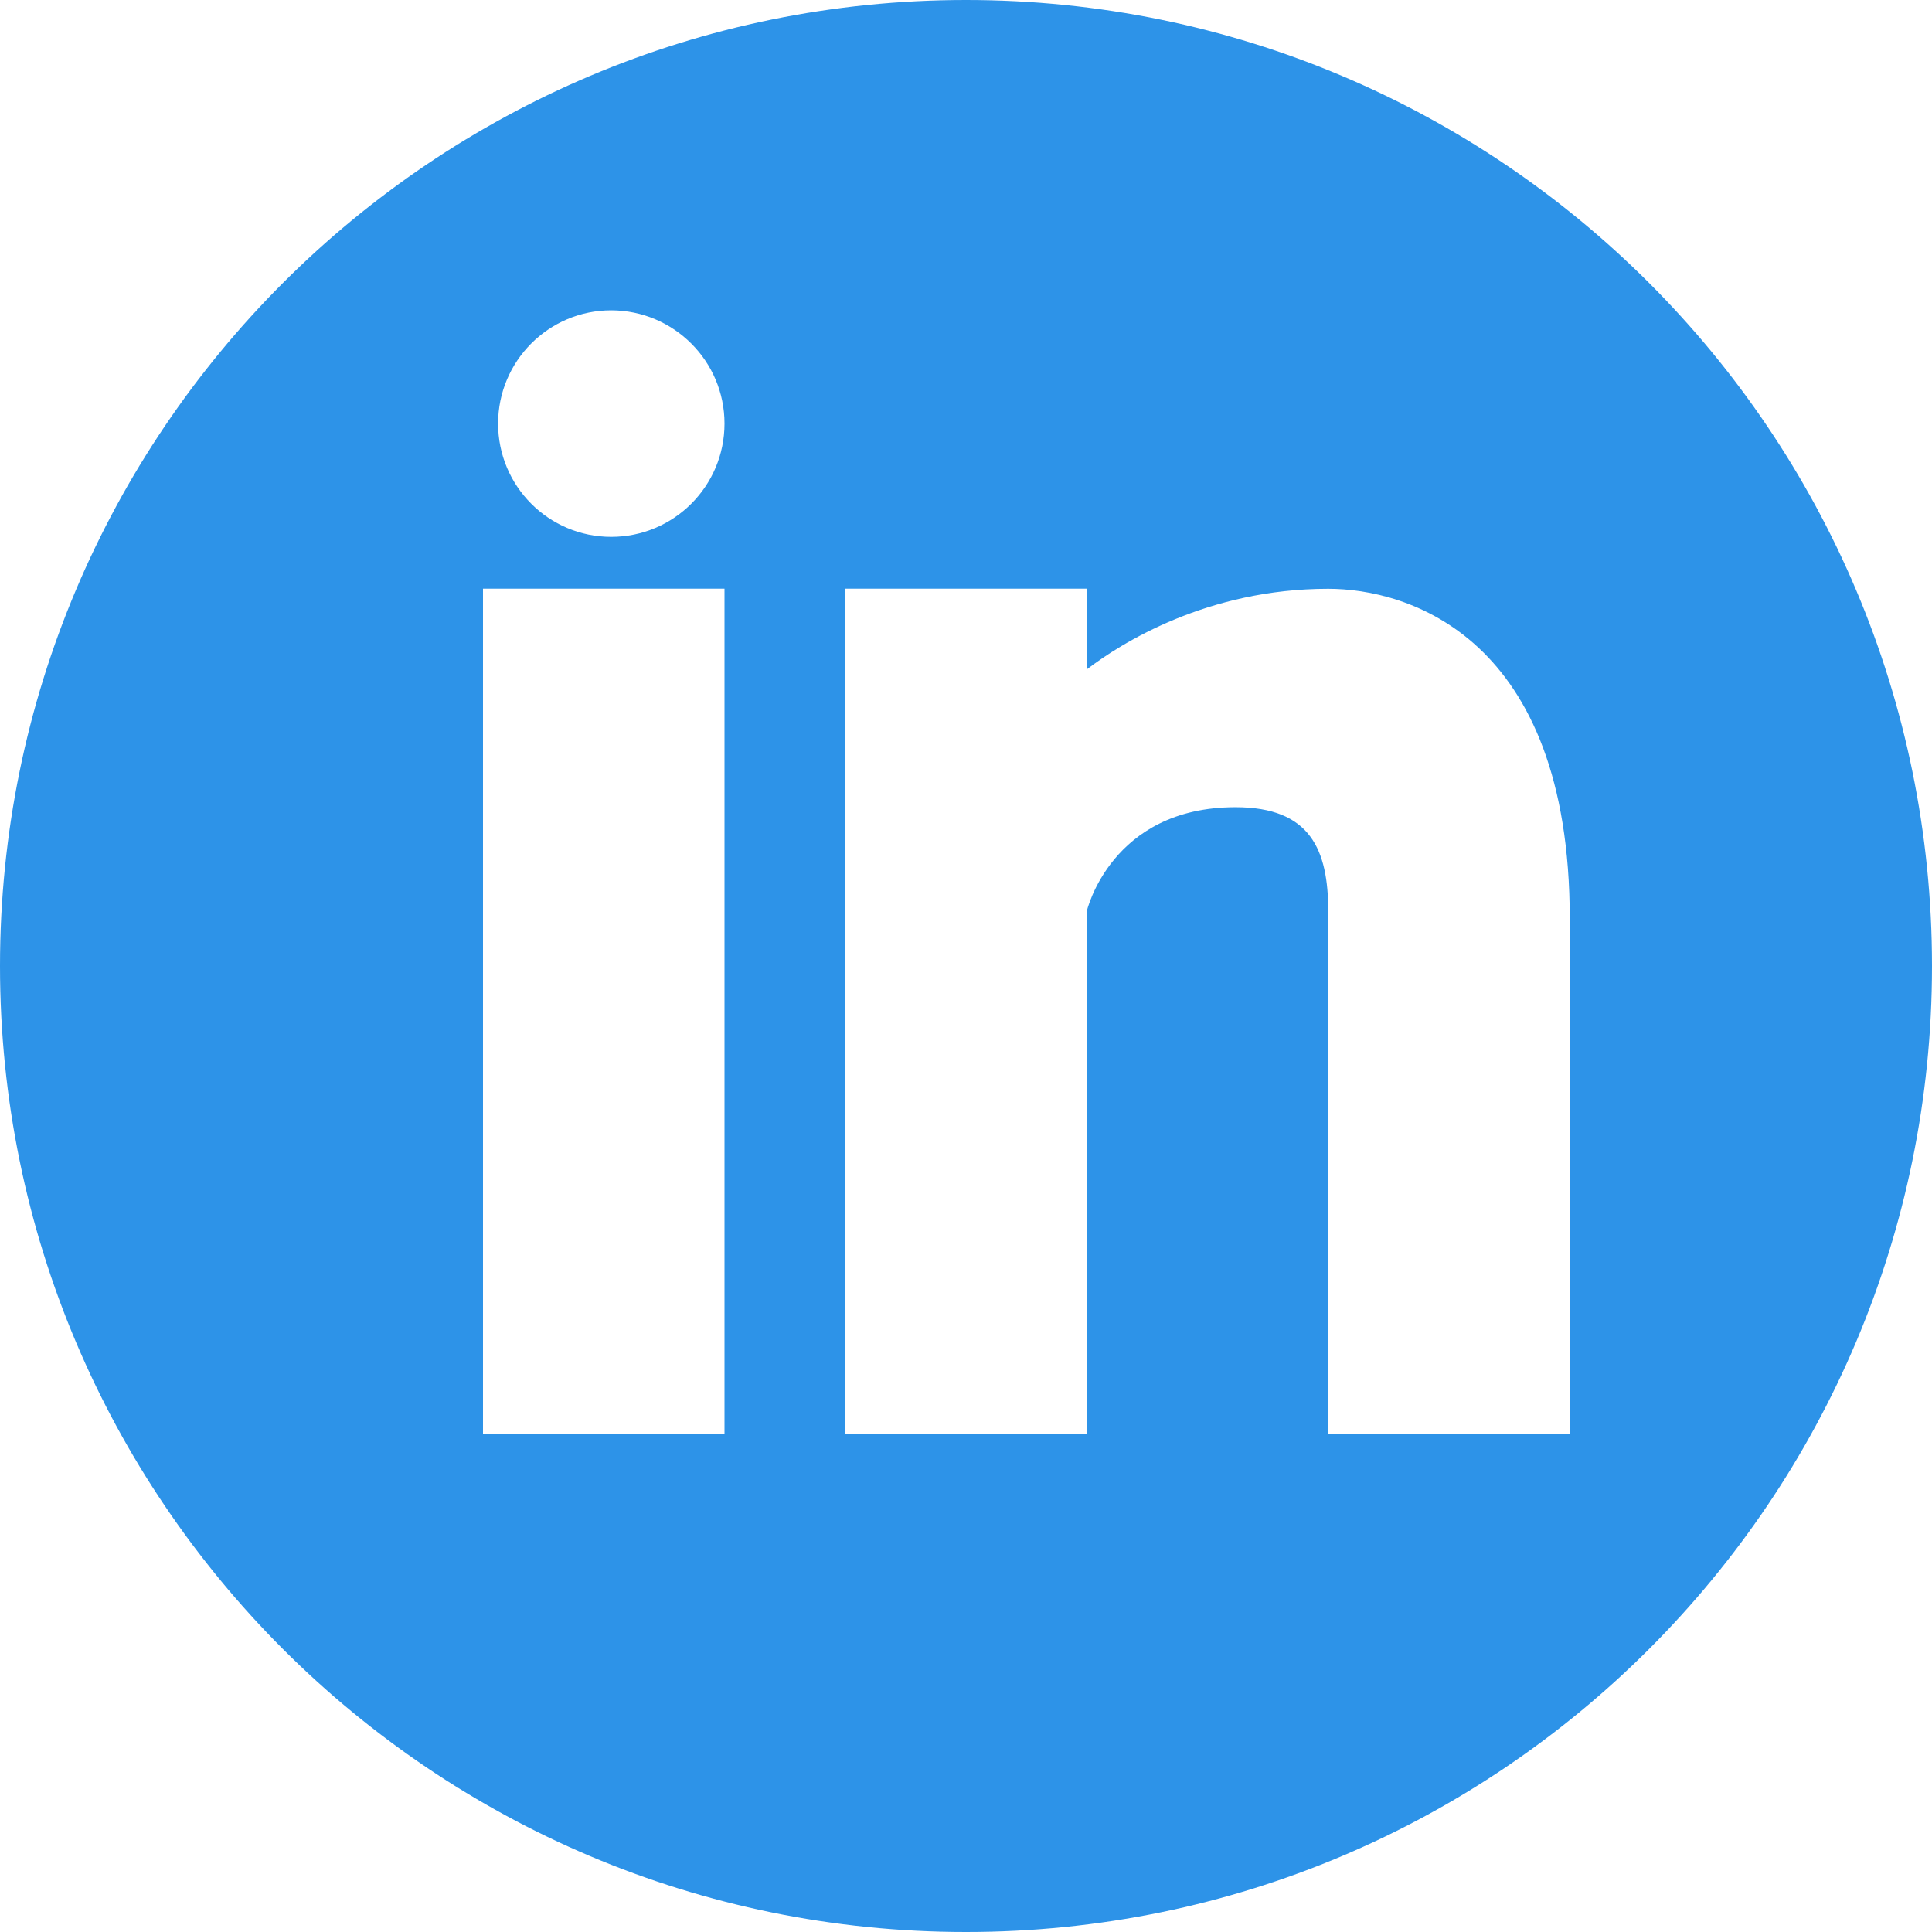
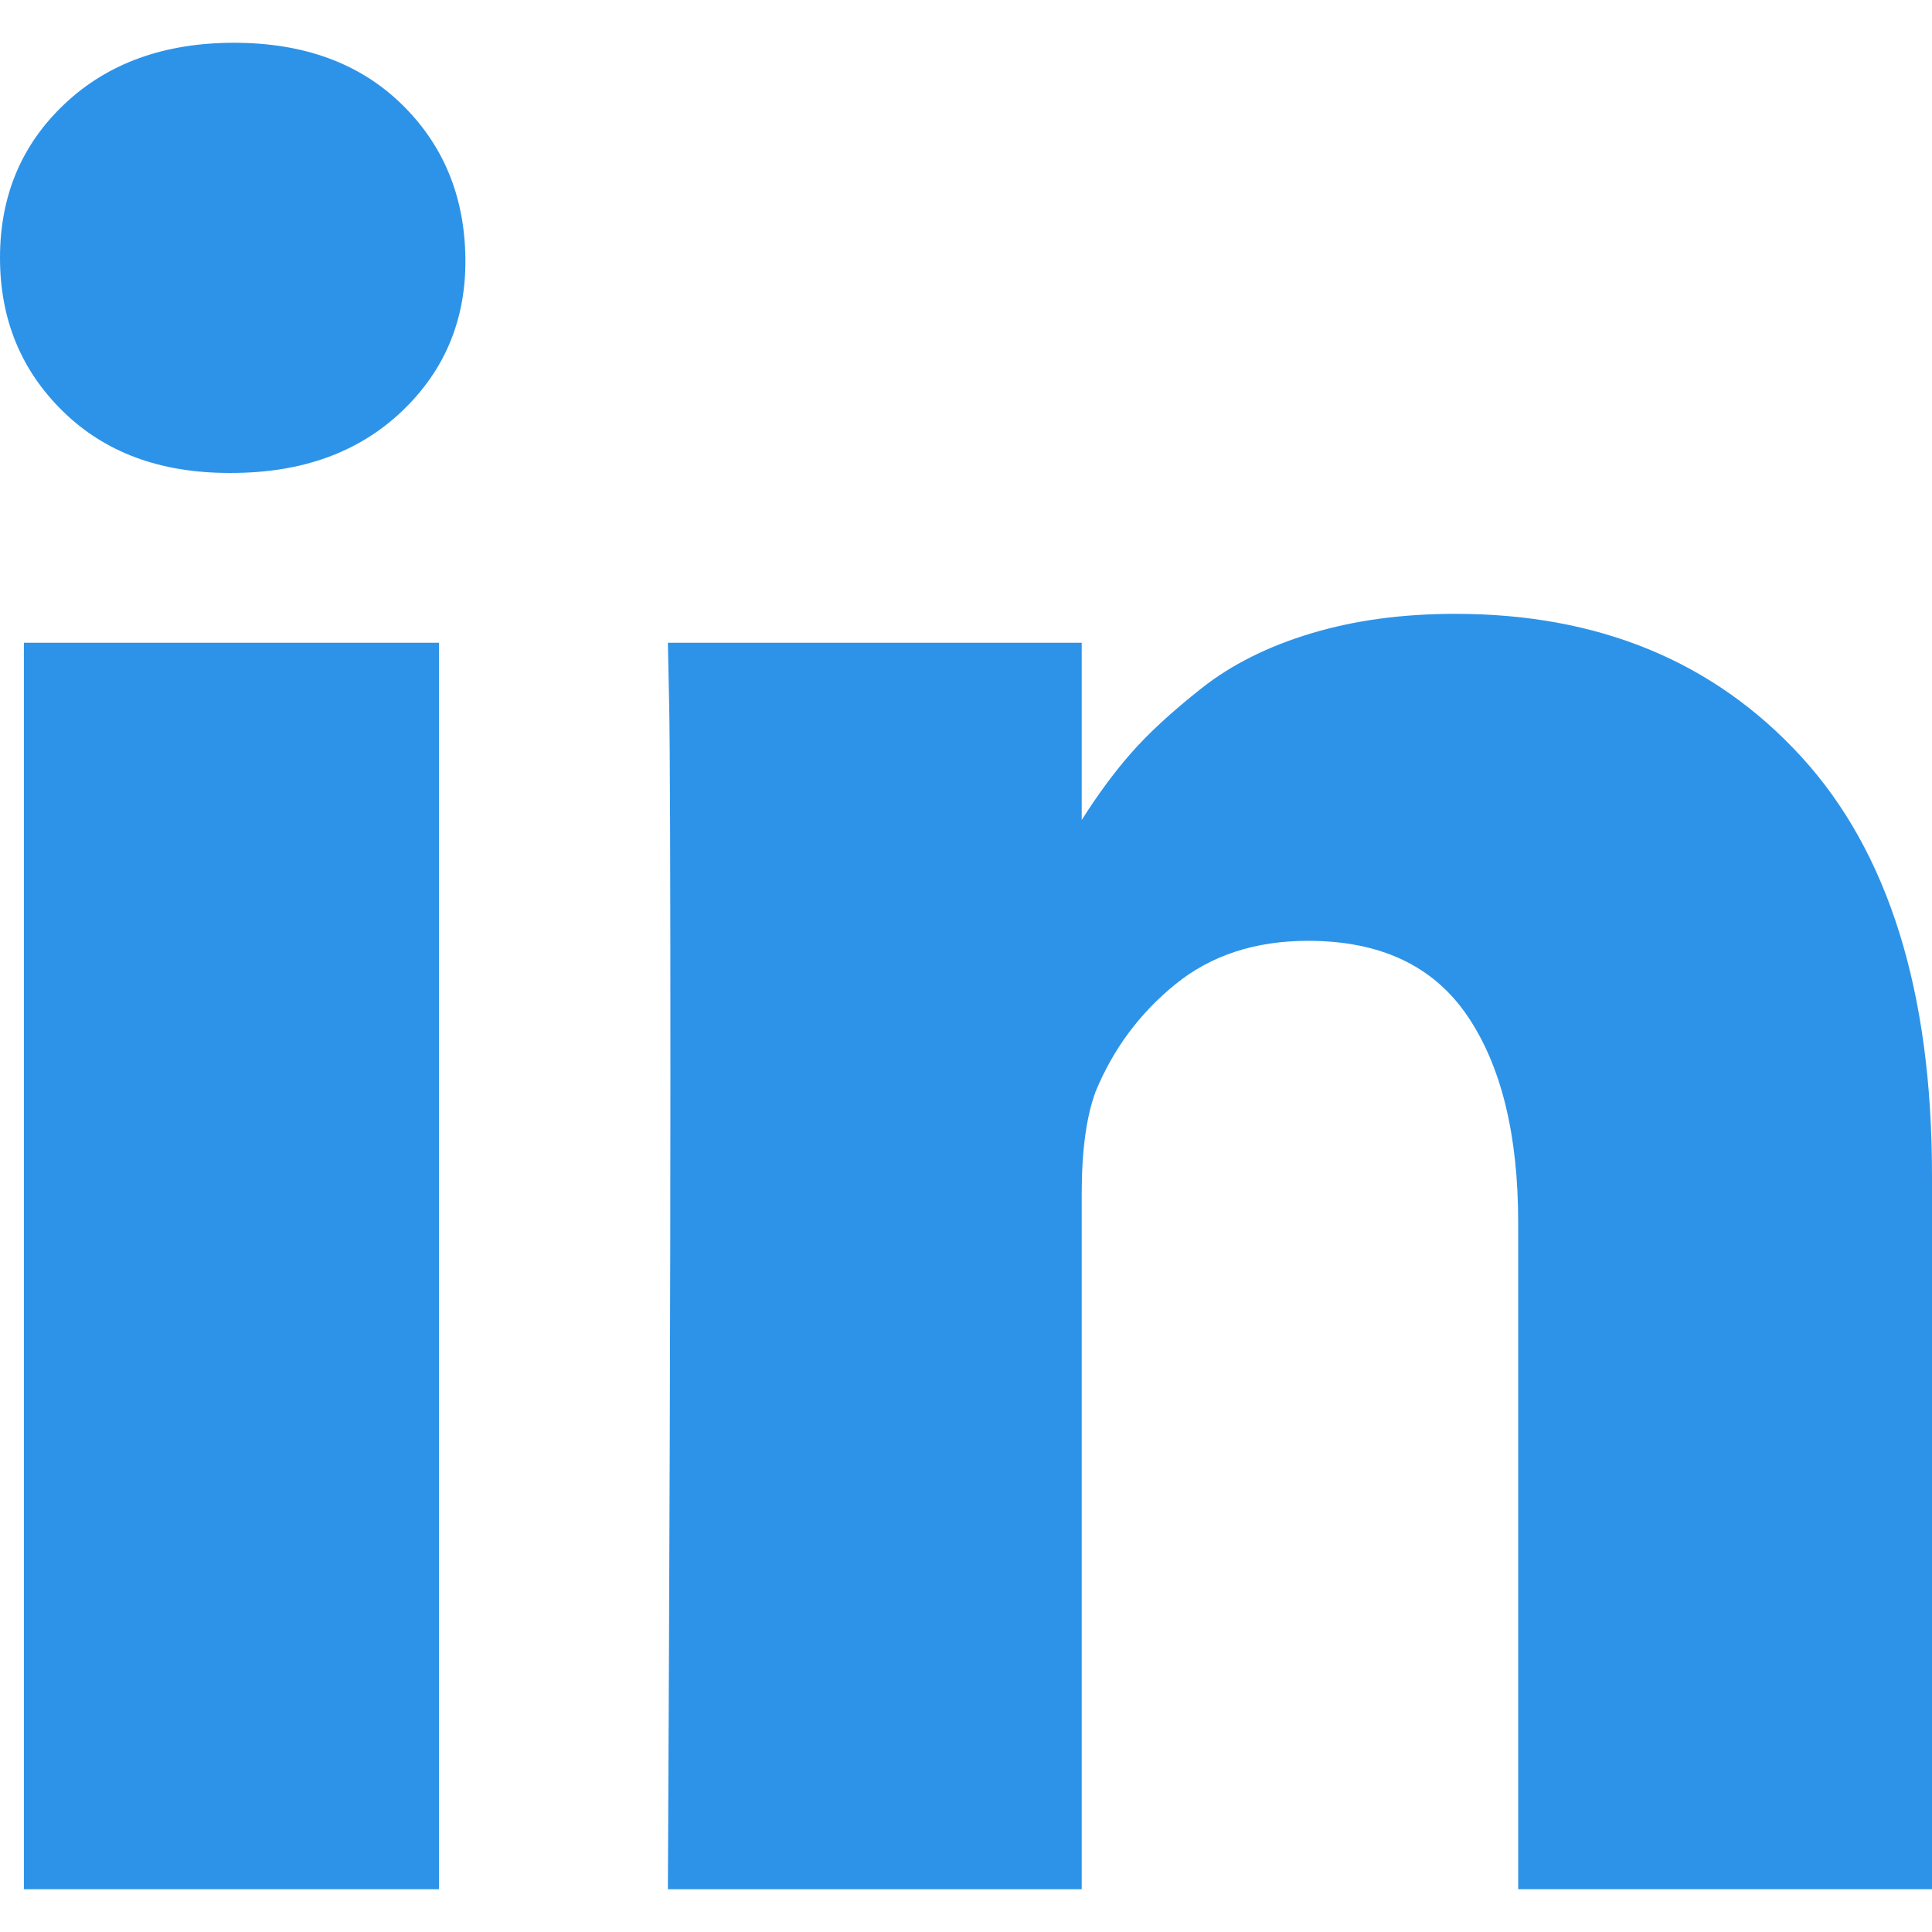
- <svg xmlns="http://www.w3.org/2000/svg" version="1.1" id="Capa_1" x="0px" y="0px" viewBox="0 0 486.392 486.392" style="enable-background:new 0 0 486.392 486.392;" xml:space="preserve" width="25px" height="25px">
+ <svg xmlns="http://www.w3.org/2000/svg" version="1.1" id="Capa_1" x="0px" y="0px" width="25px" height="25px" fill="#2D93E8" viewBox="0 0 438.536 438.535" style="enable-background:new 0 0 438.536 438.535;" xml:space="preserve">
  <g>
-     <path d="M243.196,0C108.891,0,0,108.891,0,243.196s108.891,243.196,243.196,243.196     s243.196-108.891,243.196-243.196C486.392,108.861,377.501,0,243.196,0z M182.397,360.994h-60.799V148.197h60.799V360.994z      M153.882,135.156c-15.747,0-28.484-12.768-28.484-28.515s12.768-28.515,28.484-28.515c15.747,0.03,28.515,12.798,28.515,28.515     C182.397,122.388,169.629,135.156,153.882,135.156z M395.193,360.994h-60.799V229.425c0-15.413-4.408-26.204-23.347-26.204     c-31.403,0-37.452,26.204-37.452,26.204v131.569h-60.799V148.197h60.799v20.337c8.694-6.657,30.399-20.307,60.799-20.307     c19.699,0,60.799,11.795,60.799,83.051V360.994z" fill="#2d93e8" />
+     <g>
+       <rect x="5.424" y="145.895" width="94.216" height="282.932" />
+       <path d="M408.842,171.739c-19.791-21.604-45.967-32.408-78.512-32.408c-11.991,0-22.891,1.475-32.695,4.427    c-9.801,2.95-18.079,7.089-24.838,12.419c-6.755,5.33-12.135,10.278-16.129,14.844c-3.798,4.337-7.512,9.389-11.136,15.104    v-40.232h-93.935l0.288,13.706c0.193,9.139,0.288,37.307,0.288,84.508c0,47.205-0.19,108.777-0.572,184.722h93.931V270.942    c0-9.705,1.041-17.412,3.139-23.127c4-9.712,10.037-17.843,18.131-24.407c8.093-6.572,18.13-9.855,30.125-9.855    c16.364,0,28.407,5.662,36.117,16.987c7.707,11.324,11.561,26.98,11.561,46.966V428.82h93.931V266.664    C438.529,224.976,428.639,193.336,408.842,171.739z" />
+       <path d="M53.103,9.708c-15.796,0-28.595,4.619-38.4,13.848C4.899,32.787,0,44.441,0,58.529c0,13.891,4.758,25.505,14.275,34.829    c9.514,9.325,22.078,13.99,37.685,13.99h0.571c15.99,0,28.887-4.661,38.688-13.99c9.801-9.324,14.606-20.934,14.417-34.829    c-0.19-14.087-5.047-25.742-14.561-34.973C81.562,14.323,68.9,9.708,53.103,9.708z" />
+     </g>
  </g>
+   <g>
+ </g>
+   <g>
+ </g>
+   <g>
+ </g>
+   <g>
+ </g>
+   <g>
+ </g>
+   <g>
+ </g>
+   <g>
+ </g>
+   <g>
+ </g>
+   <g>
+ </g>
+   <g>
+ </g>
+   <g>
+ </g>
+   <g>
+ </g>
+   <g>
+ </g>
+   <g>
+ </g>
+   <g>
+ </g>
</svg>
